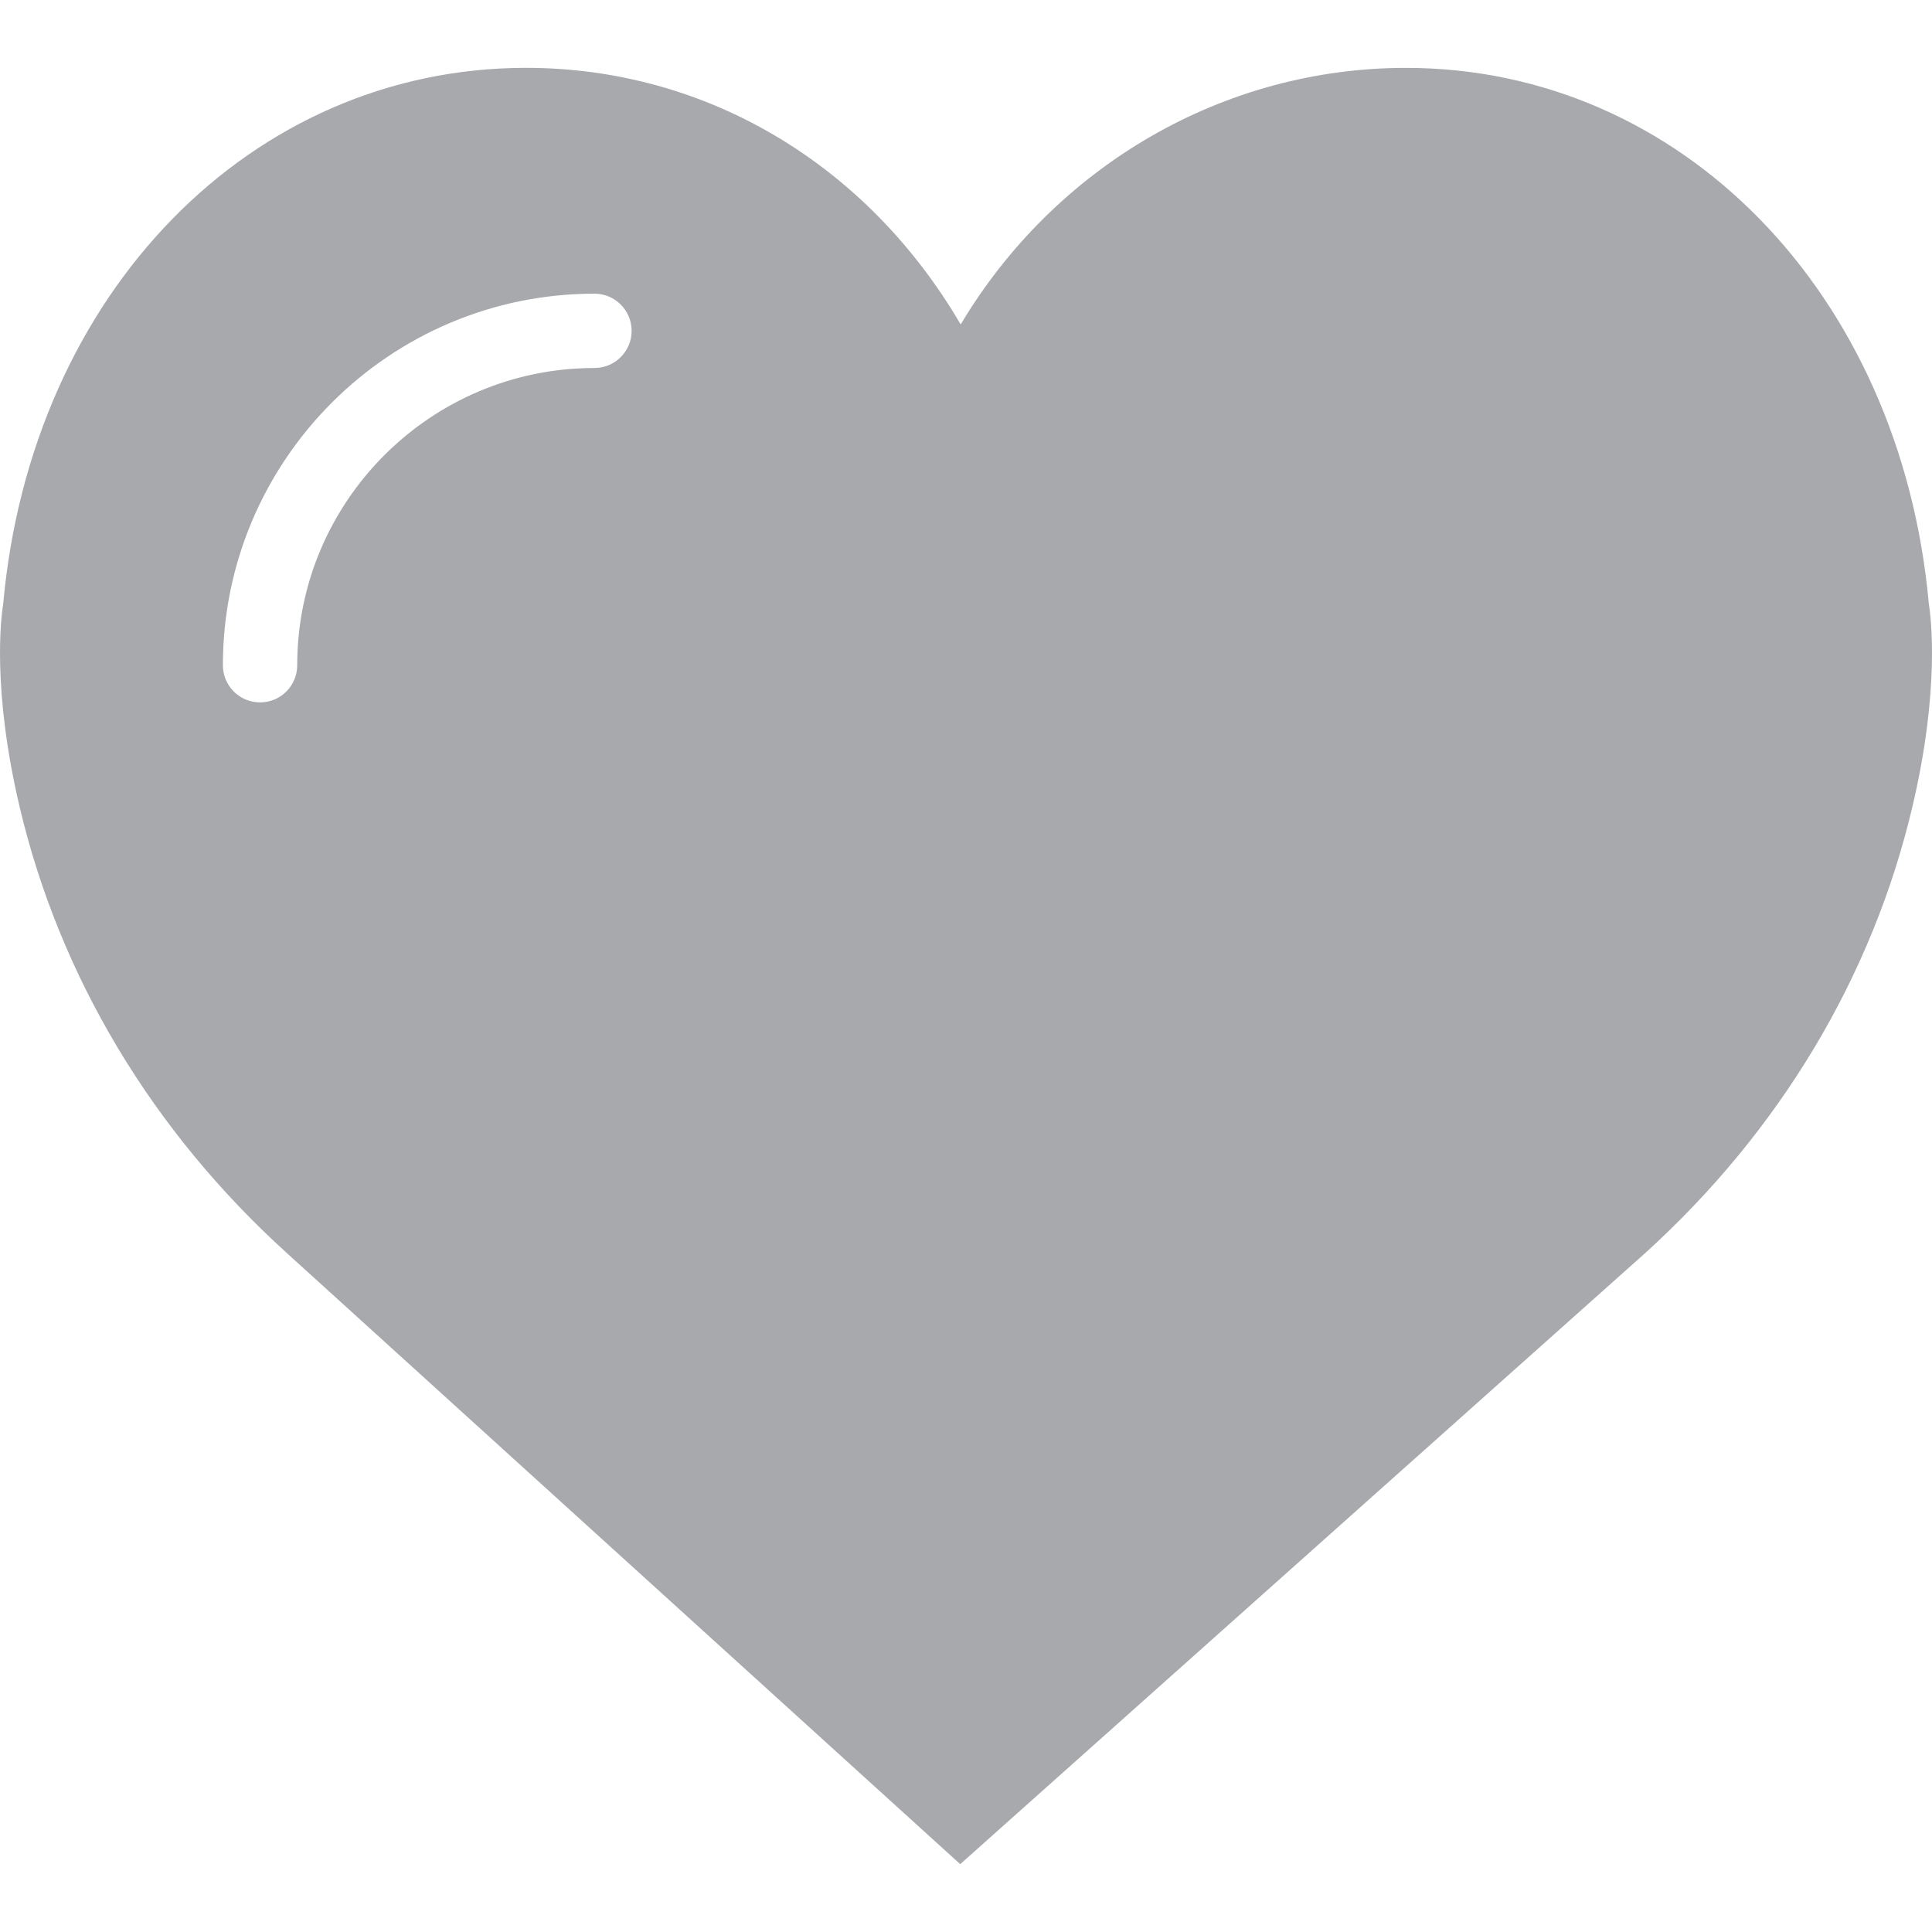
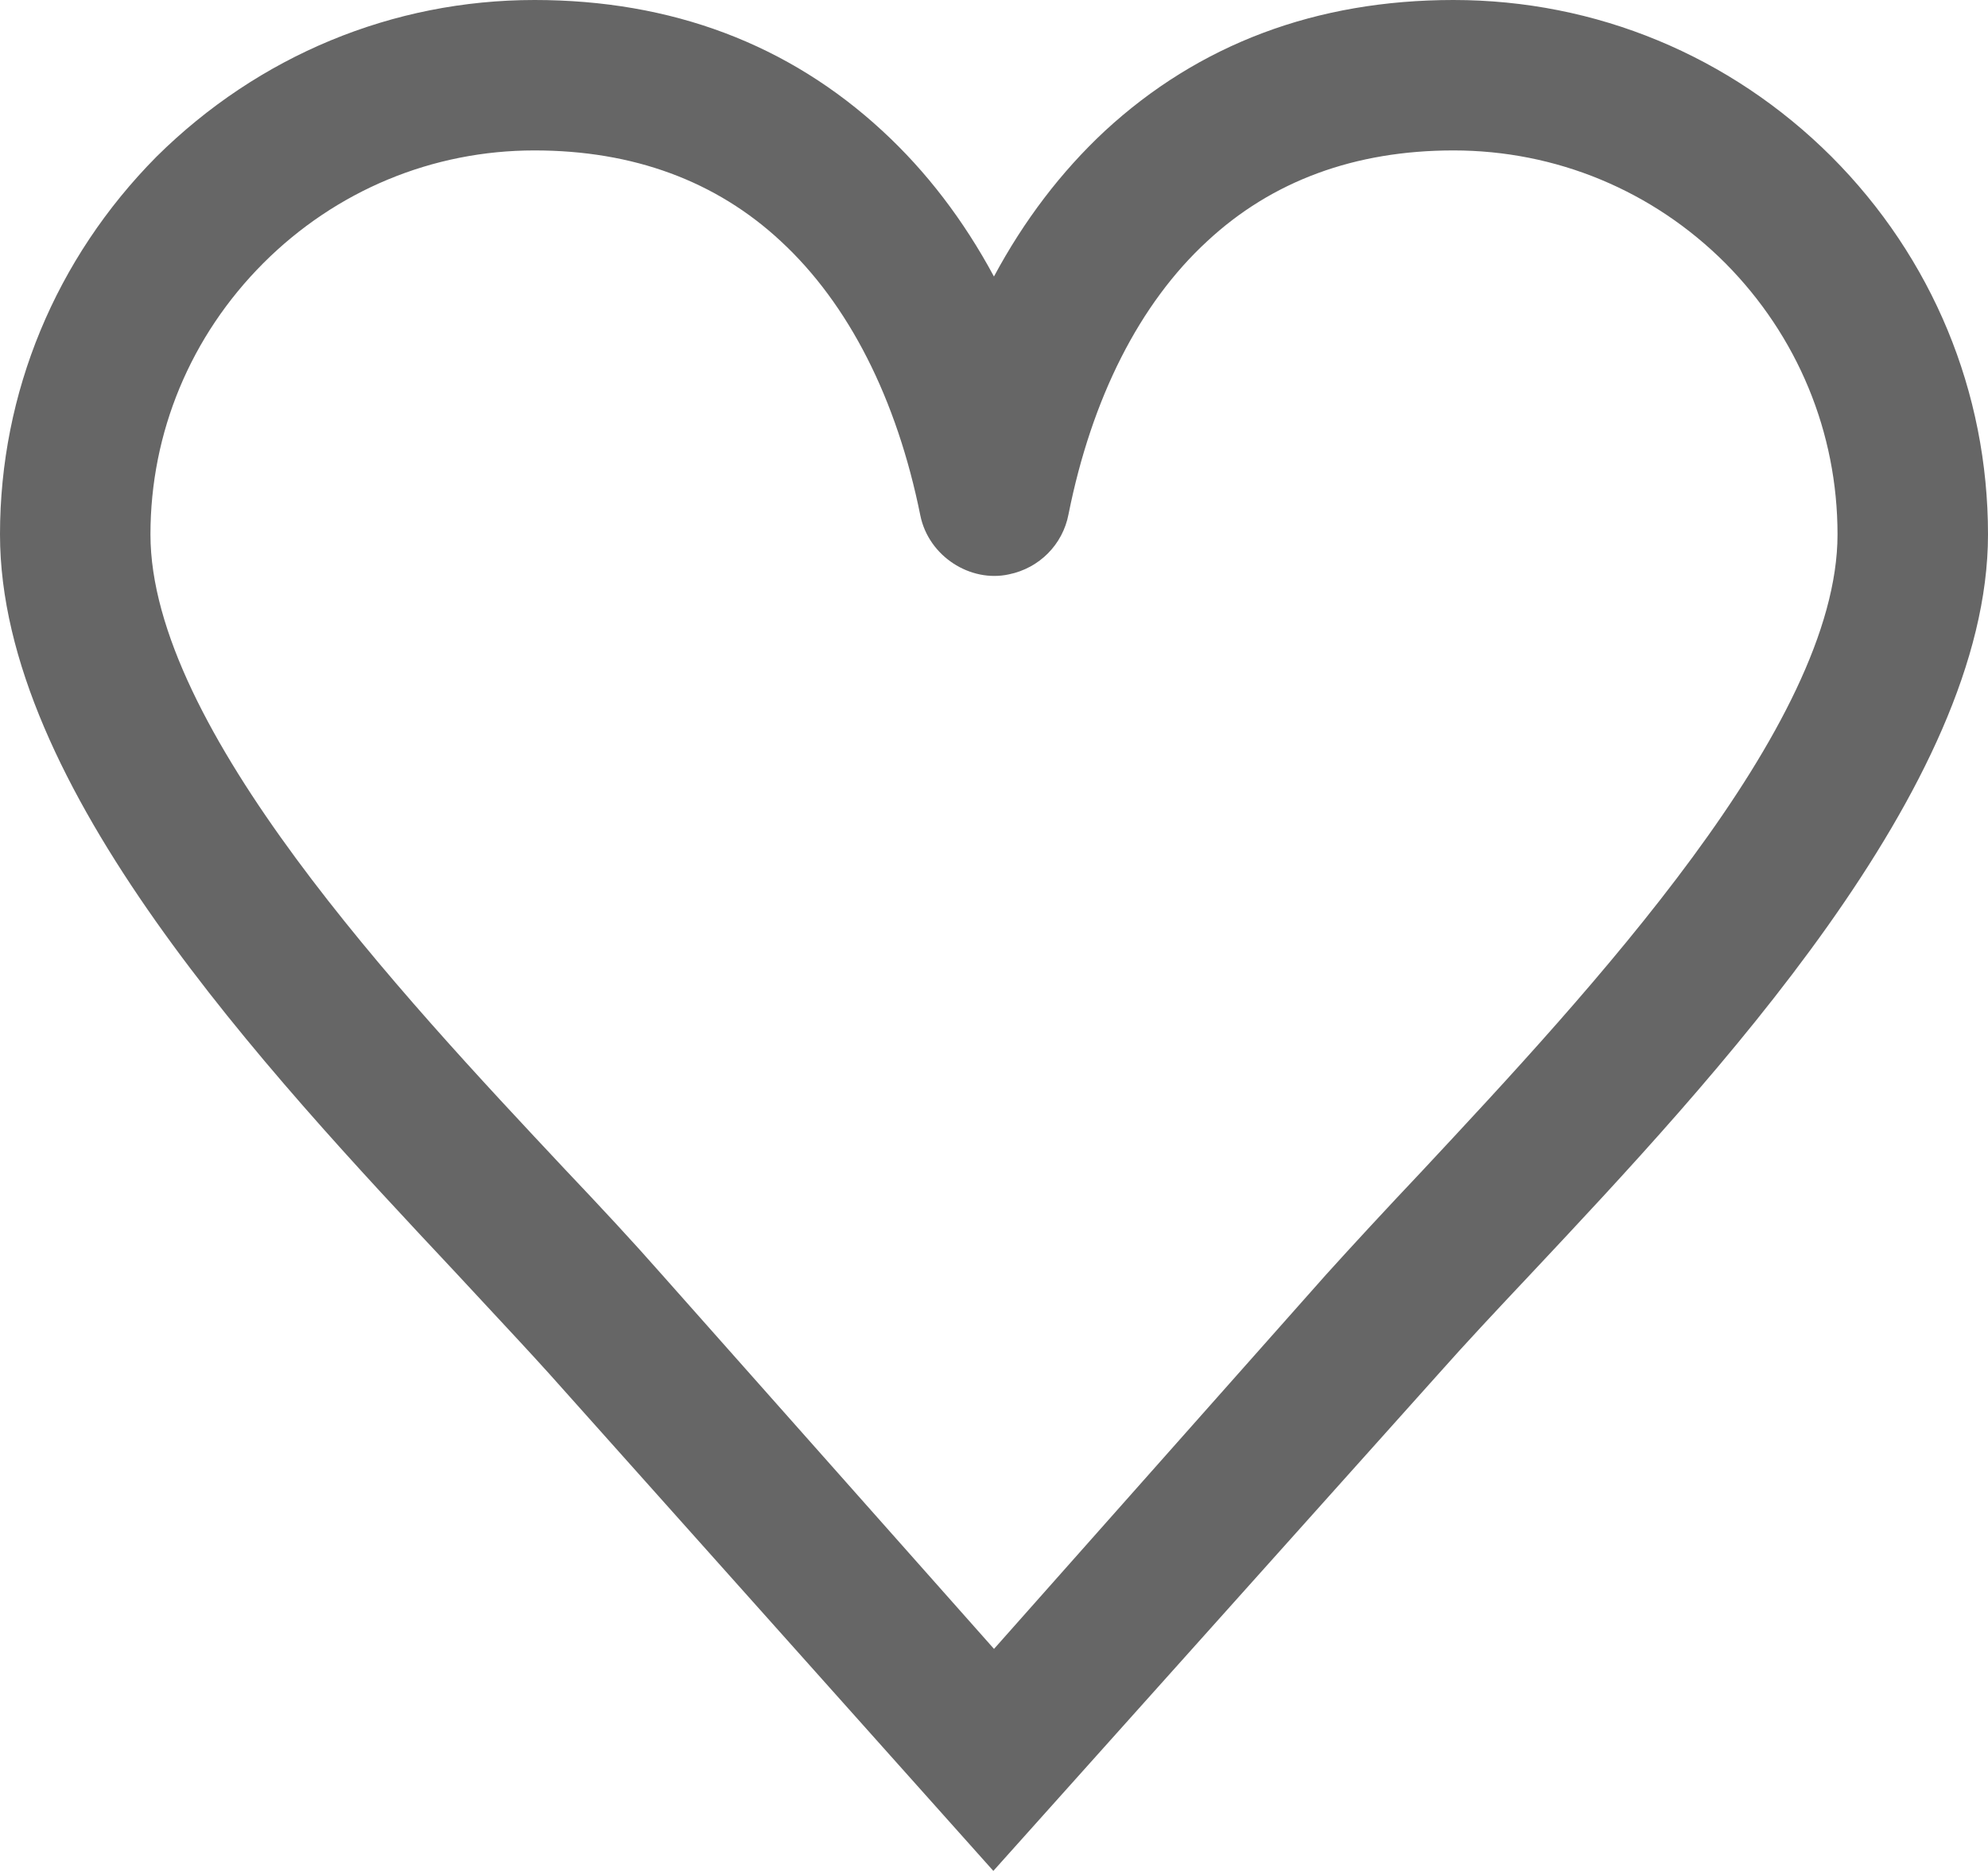
- <svg xmlns="http://www.w3.org/2000/svg" version="1.1" id="Capa_1" x="0px" y="0px" viewBox="0 0 51.997 51.997" style="enable-background:new 0 0 51.997 51.997;" xml:space="preserve" width="512px" height="512px">
-   <path d="M51.911,16.242C51.152,7.888,45.239,1.827,37.839,1.827c-4.93,0-9.444,2.653-11.984,6.905  c-2.517-4.307-6.846-6.906-11.697-6.906c-7.399,0-13.313,6.061-14.071,14.415c-0.06,0.369-0.306,2.311,0.442,5.478  c1.078,4.568,3.568,8.723,7.199,12.013l18.115,16.439l18.426-16.438c3.631-3.291,6.121-7.445,7.199-12.014  C52.216,18.553,51.97,16.611,51.911,16.242z M15.999,9.904c-4.411,0-8,3.589-8,8c0,0.553-0.447,1-1,1s-1-0.447-1-1  c0-5.514,4.486-10,10-10c0.553,0,1,0.447,1,1S16.551,9.904,15.999,9.904z" fill="#a7a9ac" />
-   <g>
- </g>
-   <g>
- </g>
-   <g>
- </g>
-   <g>
- </g>
-   <g>
- </g>
-   <g>
- </g>
-   <g>
- </g>
-   <g>
- </g>
-   <g>
- </g>
-   <g>
- </g>
-   <g>
- </g>
-   <g>
- </g>
-   <g>
- </g>
-   <g>
- </g>
-   <g>
- </g>
+ <svg xmlns="http://www.w3.org/2000/svg" version="1.1" id="Layer_1" x="0px" y="0px" viewBox="0 0 95.413 89.799" enable-background="new 0 0 95.413 89.799" xml:space="preserve">
+   <path fill="#666666" d="M87.898,7.515C83.039,2.669,76.597,0,69.761,0  c-6.591,0-12.224,2.117-16.744,6.295c-2.097,1.957-3.876,4.297-5.313,6.977  c-1.455-2.705-3.246-5.046-5.344-6.981C37.848,2.117,32.228,0,25.653,0  C18.85,0,12.41,2.668,7.511,7.52C2.668,12.41,0,18.848,0,25.652  c0,12.099,12.641,25.586,21.868,35.428l1.356,1.459  c1.186,1.274,2.268,2.435,3.152,3.416l21.299,23.843L69.03,65.953  c1.346-1.519,2.83-3.098,4.439-4.807c8.739-9.312,21.944-23.382,21.944-35.493  C95.413,18.813,92.745,12.373,87.898,7.515z M88.191,25.652  c0,9.185-11.909,21.945-19.952,30.566c-1.727,1.827-3.321,3.551-4.594,4.96  L47.707,79.143L31.773,61.183c-1.404-1.597-2.96-3.268-4.627-5.025  C19.211,47.698,7.221,34.91,7.221,25.652c0-4.893,1.923-9.517,5.414-13.018  c3.491-3.491,8.114-5.414,13.018-5.414c4.738,0,8.716,1.466,11.825,4.36  c3.251,3.007,5.565,7.559,6.695,13.17c0.402,1.953,2.399,3.223,4.247,2.818  c1.463-0.297,2.588-1.434,2.863-2.885c1.116-5.59,3.416-10.121,6.656-13.105  c3.106-2.891,7.084-4.358,11.822-4.358c4.922,0,9.557,1.923,13.045,5.41  C86.279,16.132,88.191,20.755,88.191,25.652z" />
</svg>
